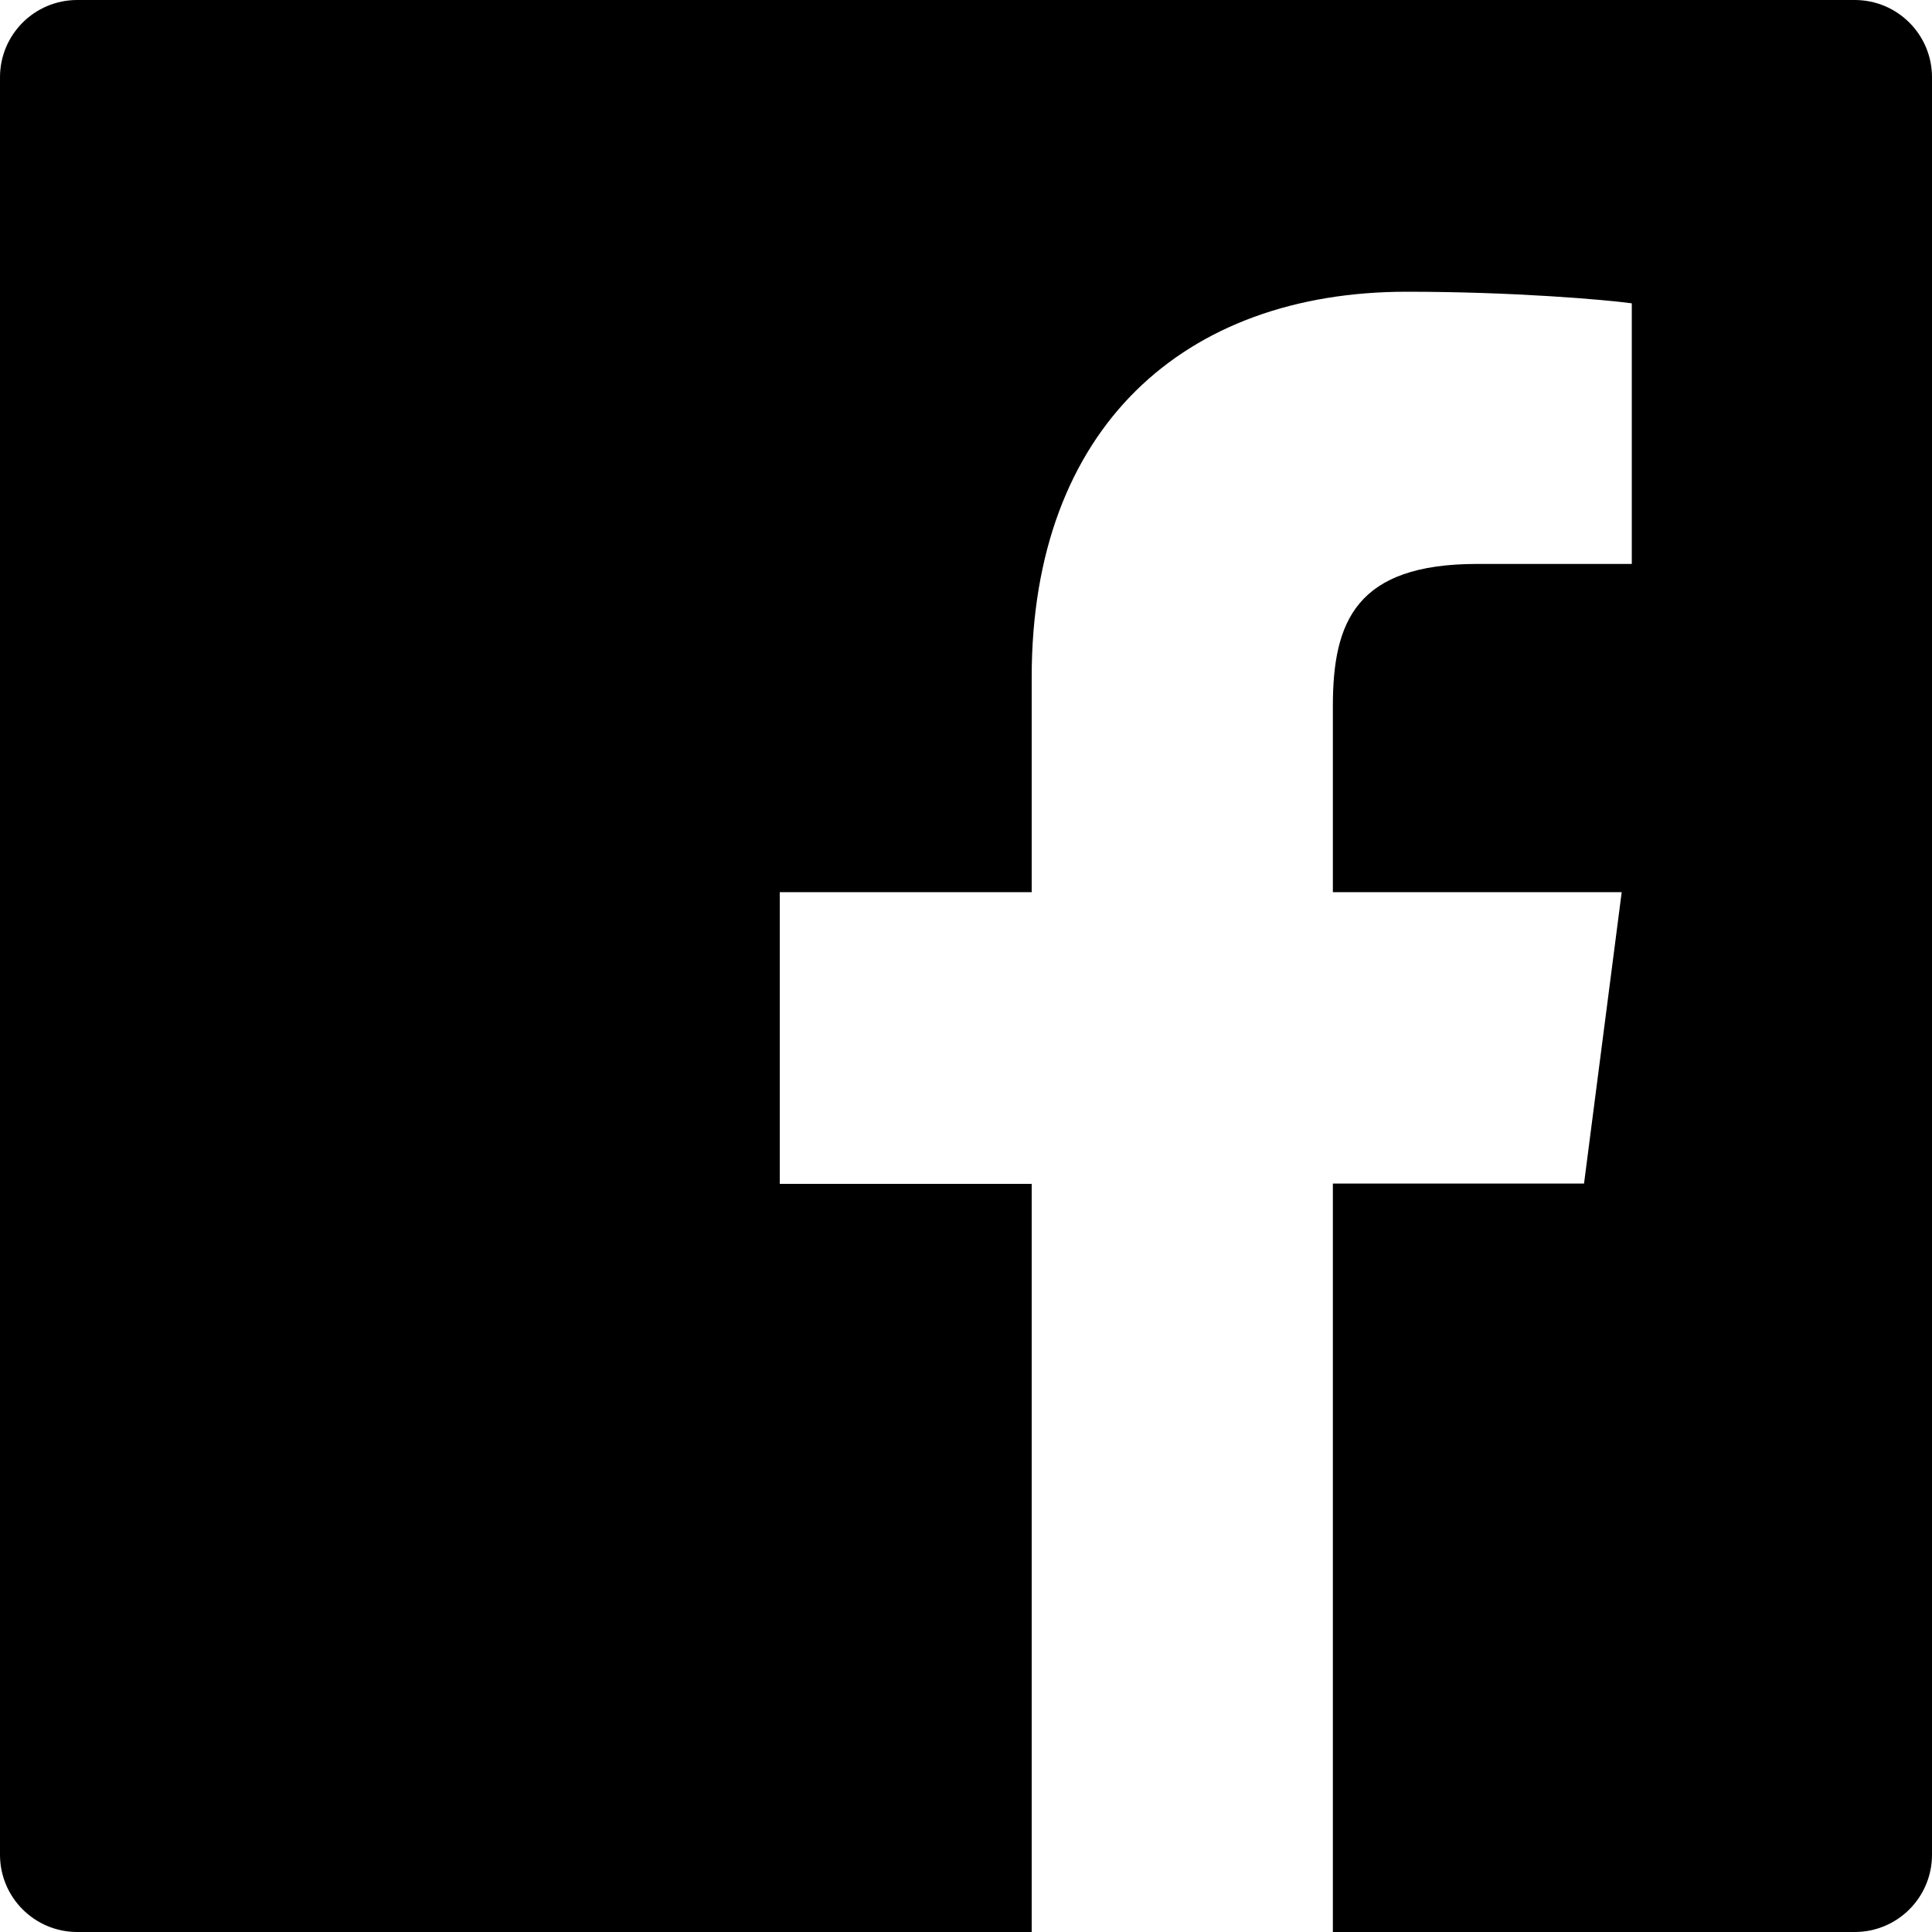
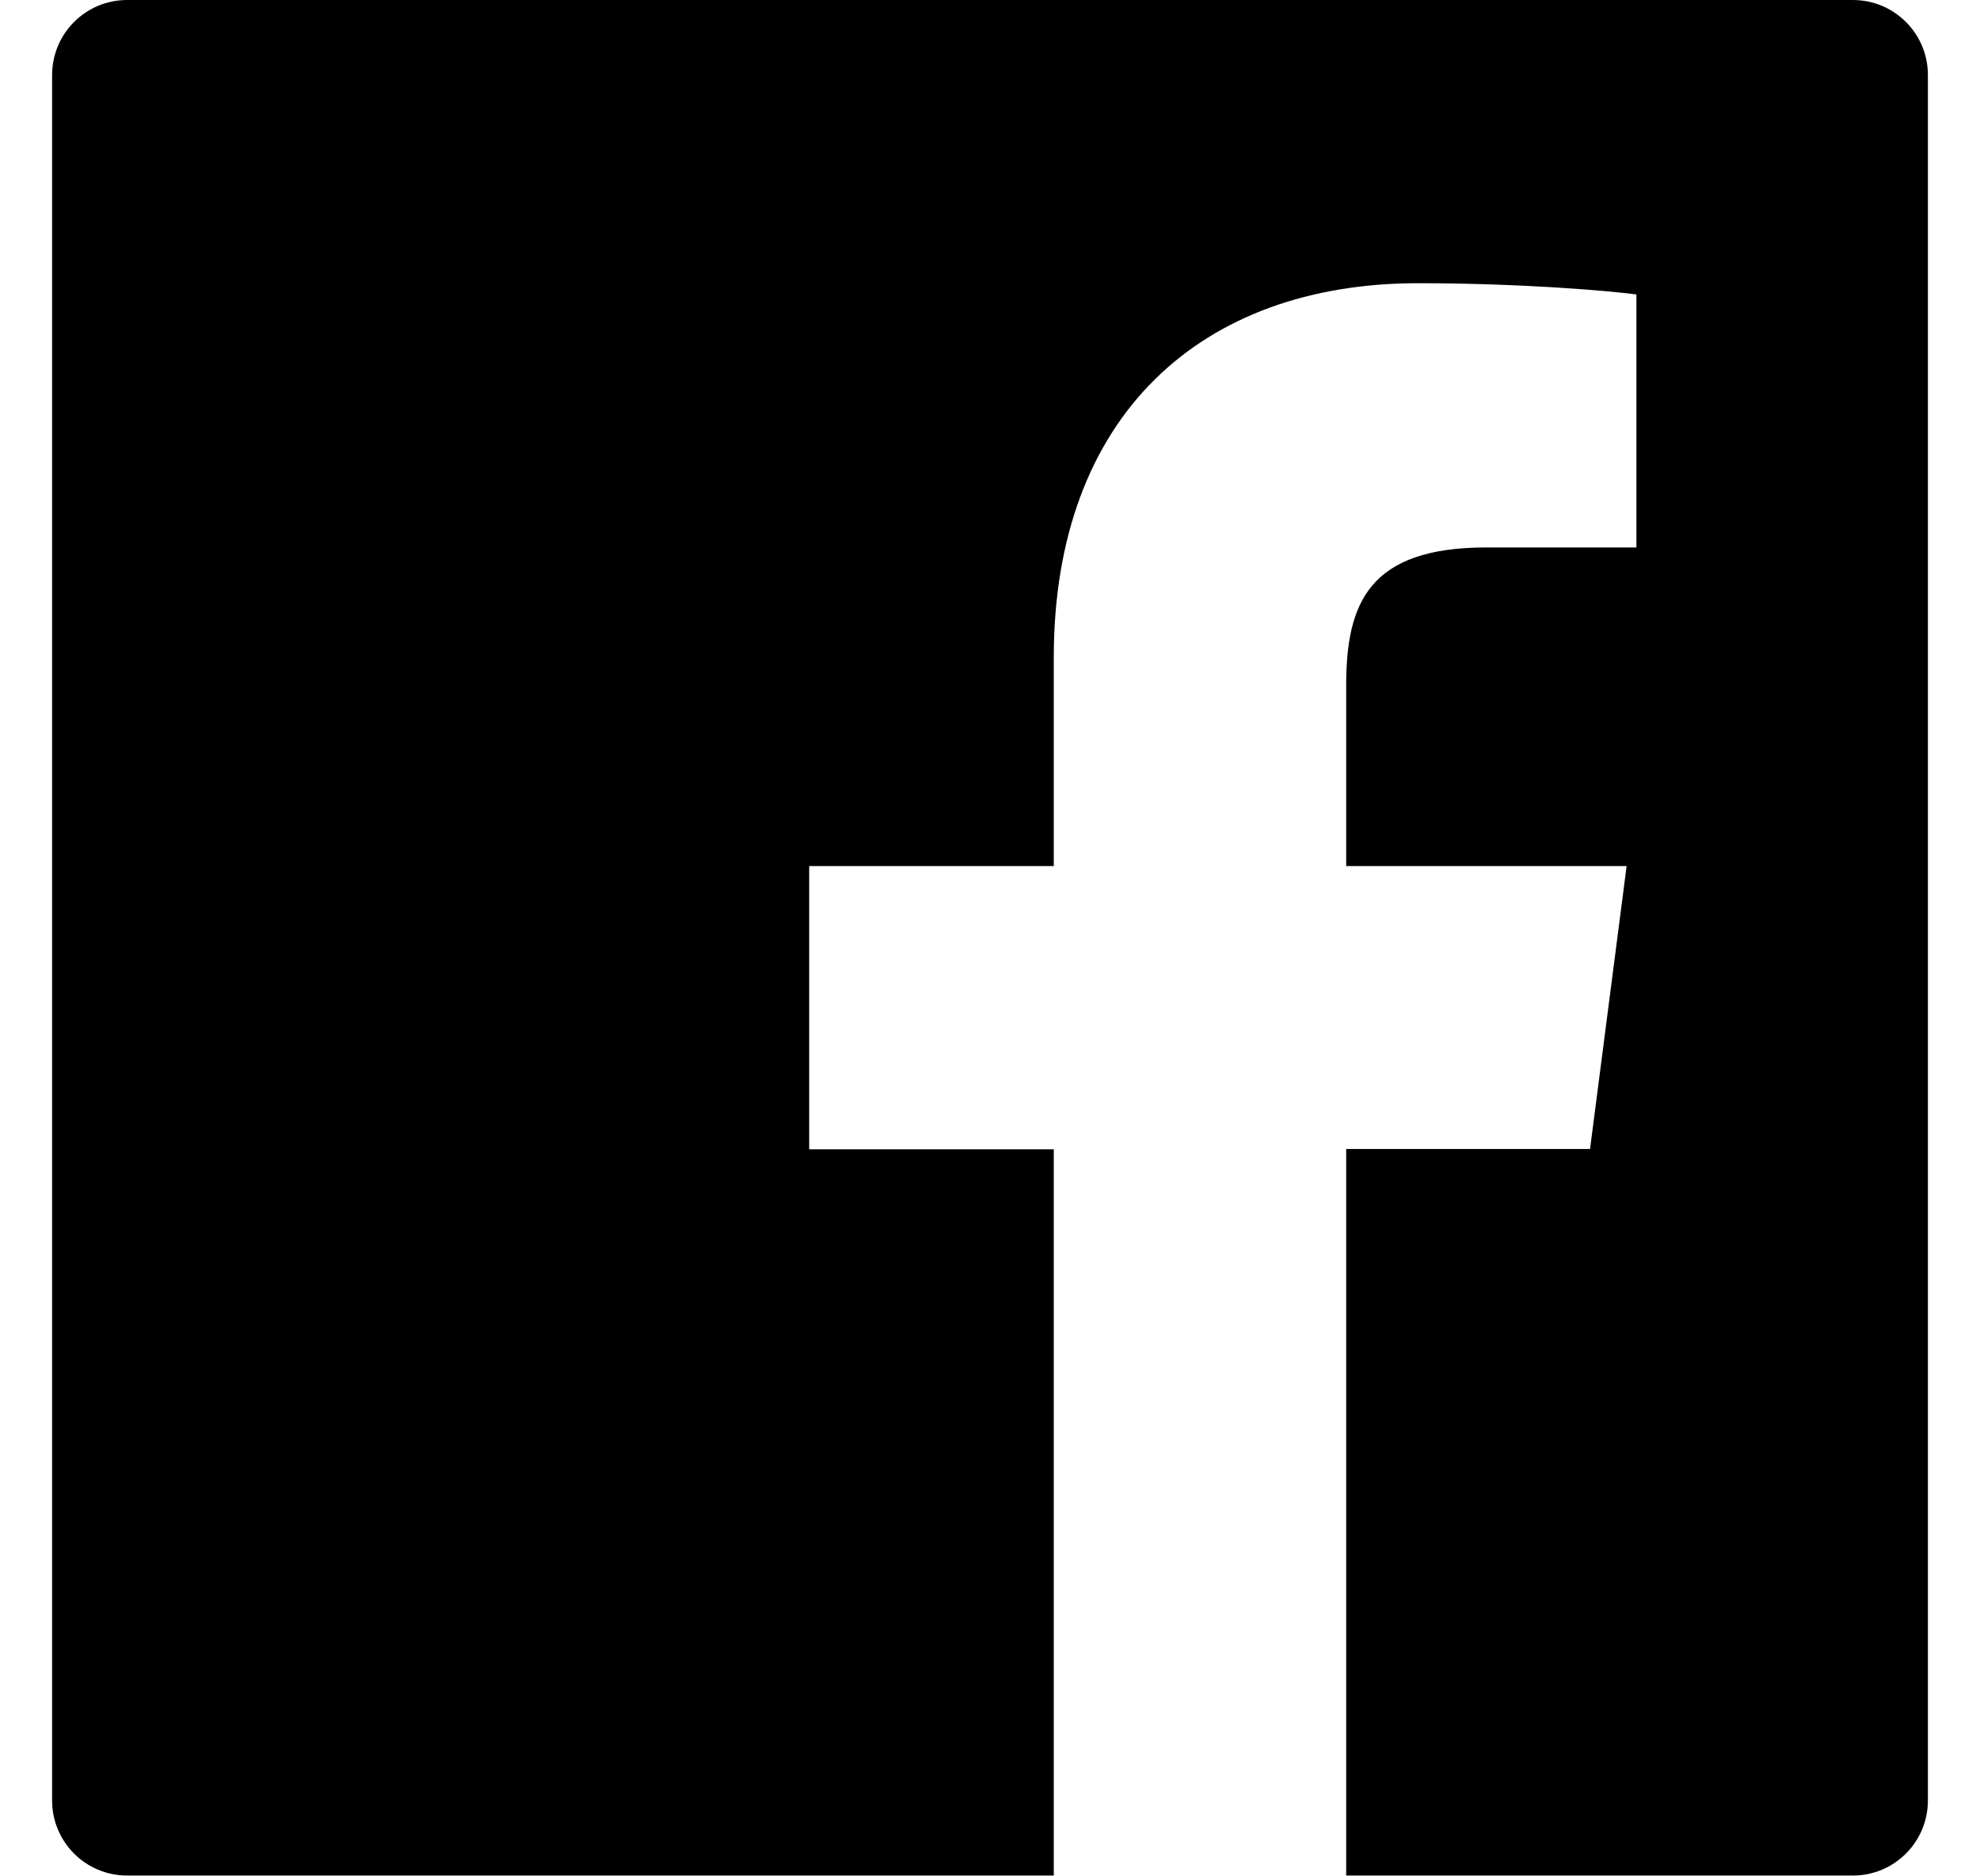
- <svg xmlns="http://www.w3.org/2000/svg" width="18" height="18" viewBox="0 0 18 18" fill="none">
-   <path d="M17.28 0H0.72C0.322 0 0 0.322 0 0.72V17.28C0 17.678 0.322 18 0.72 18H17.28C17.678 18 18 17.678 18 17.28V0.72C18 0.322 17.678 0 17.28 0ZM15.201 5.254H13.763C12.636 5.254 12.418 5.789 12.418 6.577V8.312H15.109L14.758 11.027H12.418V18H9.612V11.03H7.265V8.312H9.612V6.309C9.612 3.985 11.032 2.718 13.106 2.718C14.101 2.718 14.954 2.792 15.203 2.826V5.254H15.201Z" fill="black" />
+ <svg xmlns="http://www.w3.org/2000/svg" width="19" height="18" viewBox="0 0 19 18" fill="none">
+   <path id="Vector" d="M17.78 0H1.22C0.822 0 0.5 0.322 0.5 0.72V17.28C0.5 17.678 0.822 18 1.22 18H17.78C18.178 18 18.5 17.678 18.5 17.28V0.72C18.5 0.322 18.178 0 17.78 0ZM15.701 5.254H14.263C13.136 5.254 12.918 5.789 12.918 6.577V8.312H15.609L15.258 11.027H12.918V18H10.112V11.03H7.765V8.312H10.112V6.309C10.112 3.985 11.532 2.718 13.606 2.718C14.601 2.718 15.454 2.792 15.703 2.826V5.254H15.701Z" fill="black" />
</svg>
